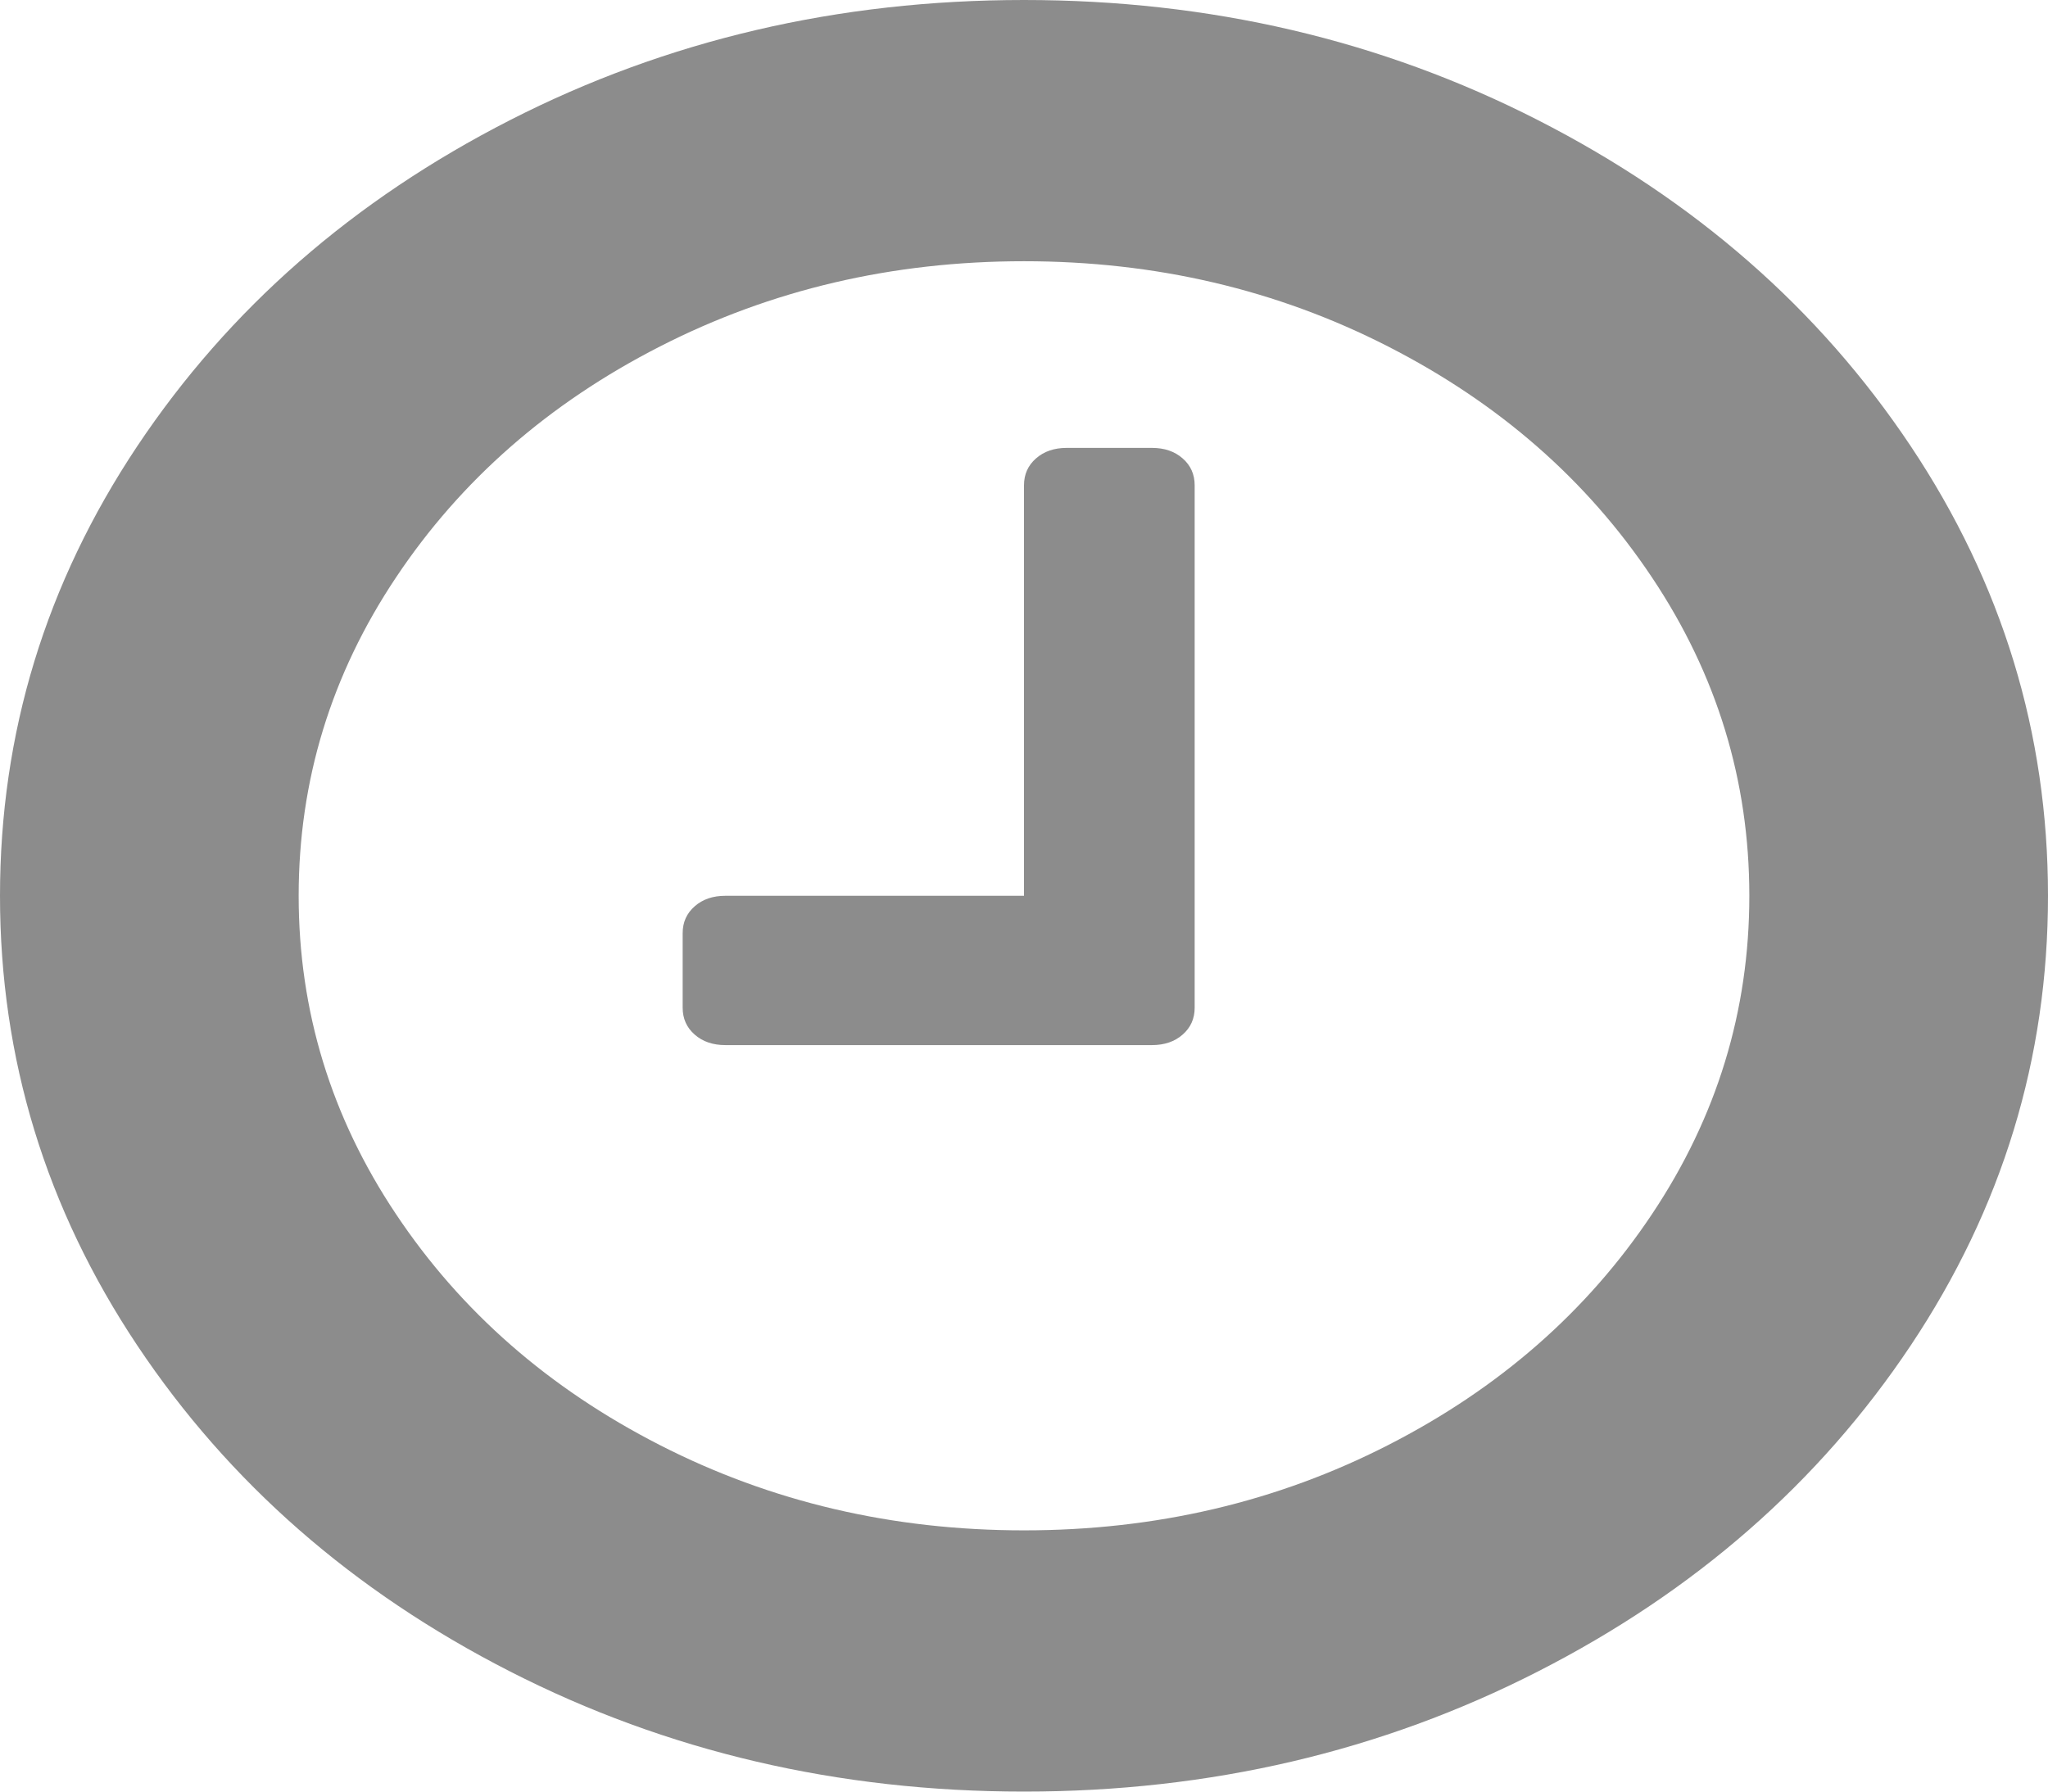
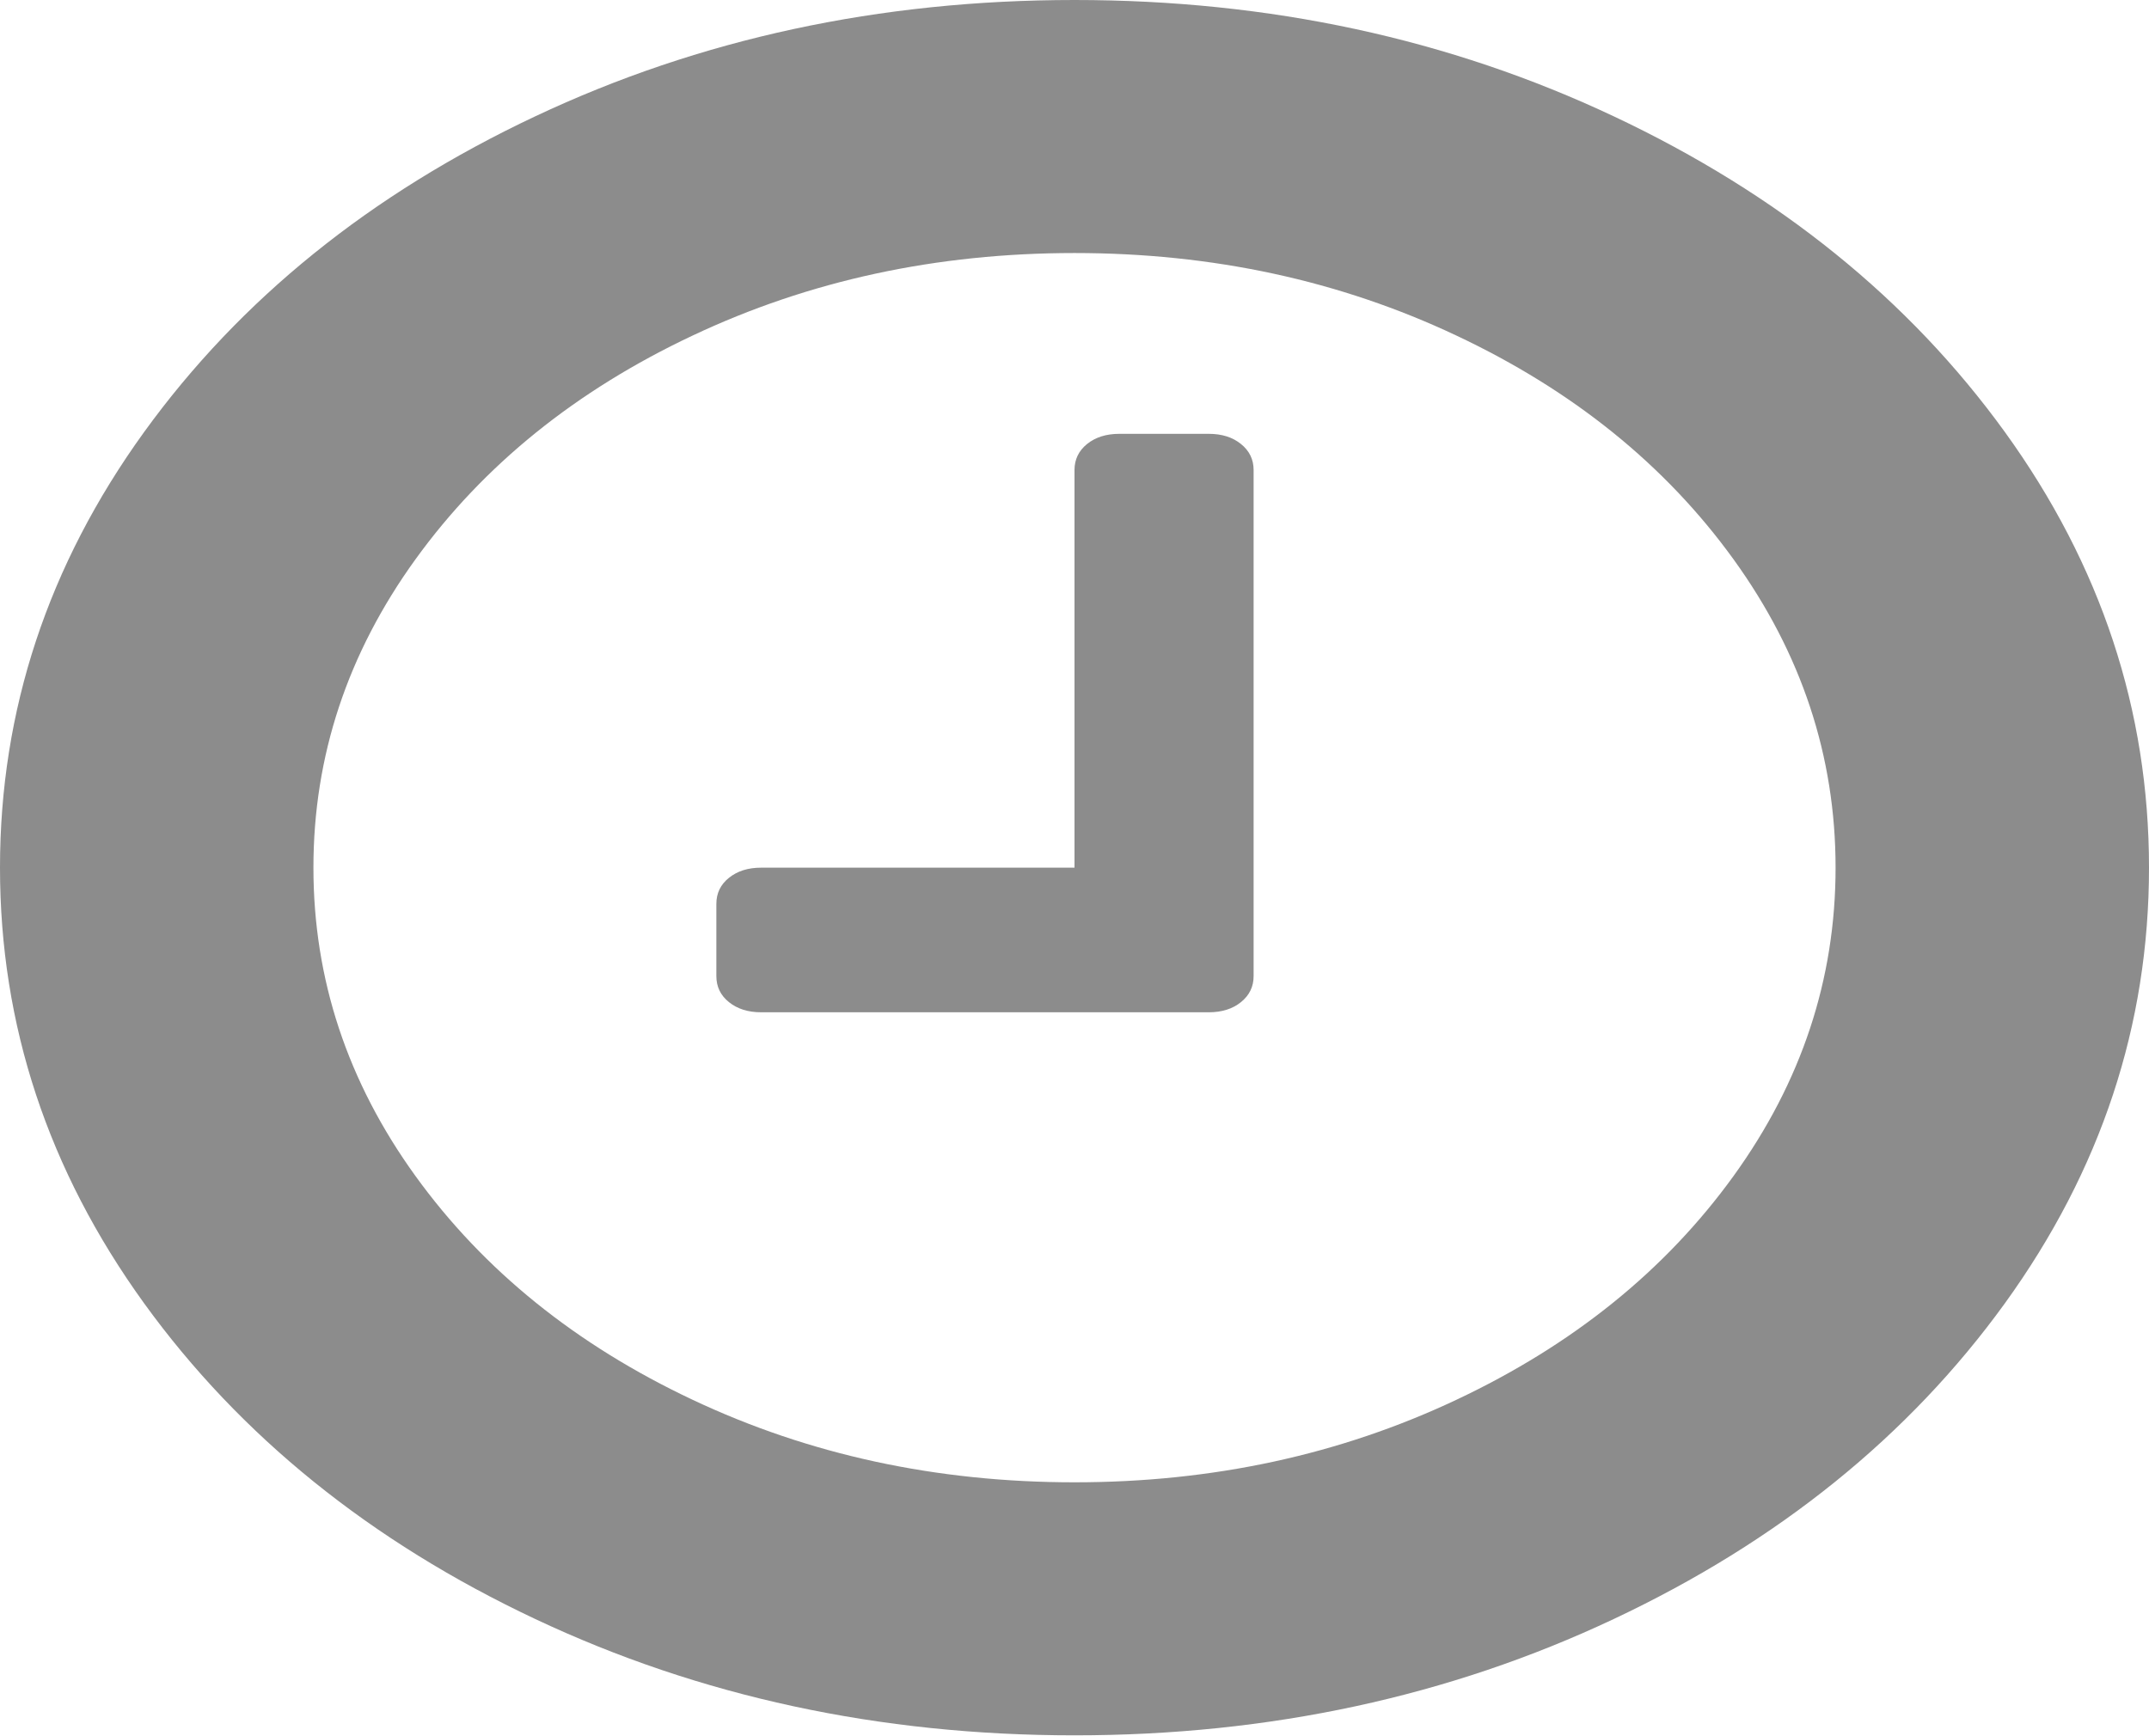
- <svg xmlns="http://www.w3.org/2000/svg" version="1.1" width="24px" height="21px">
-   <g transform="matrix(1 0 0 1 -226 -383 )">
-     <path d="M 13.859 5.373  C 13.953 5.455  14 5.56  14 5.688  L 14 11.812  C 14 11.94  13.953 12.045  13.859 12.127  C 13.766 12.209  13.646 12.25  13.5 12.25  L 8.5 12.25  C 8.354 12.25  8.234 12.209  8.141 12.127  C 8.047 12.045  8 11.94  8 11.812  L 8 10.938  C 8 10.81  8.047 10.705  8.141 10.623  C 8.234 10.541  8.354 10.5  8.5 10.5  L 12 10.5  L 12 5.688  C 12 5.56  12.047 5.455  12.141 5.373  C 12.234 5.291  12.354 5.25  12.5 5.25  L 13.5 5.25  C 13.646 5.25  13.766 5.291  13.859 5.373  Z M 19.359 14.232  C 20.12 13.093  20.5 11.849  20.5 10.5  C 20.5 9.151  20.12 7.907  19.359 6.768  C 18.599 5.628  17.568 4.726  16.266 4.061  C 14.964 3.395  13.542 3.062  12 3.062  C 10.458 3.062  9.036 3.395  7.734 4.061  C 6.432 4.726  5.401 5.628  4.641 6.768  C 3.88 7.907  3.5 9.151  3.5 10.5  C 3.5 11.849  3.88 13.093  4.641 14.232  C 5.401 15.372  6.432 16.274  7.734 16.939  C 9.036 17.605  10.458 17.938  12 17.938  C 13.542 17.938  14.964 17.605  16.266 16.939  C 17.568 16.274  18.599 15.372  19.359 14.232  Z M 22.391 5.229  C 23.464 6.838  24 8.595  24 10.5  C 24 12.405  23.464 14.162  22.391 15.771  C 21.318 17.379  19.862 18.653  18.023 19.592  C 16.185 20.531  14.177 21  12 21  C 9.823 21  7.815 20.531  5.977 19.592  C 4.138 18.653  2.682 17.379  1.609 15.771  C 0.536 14.162  0 12.405  0 10.5  C 0 8.595  0.536 6.838  1.609 5.229  C 2.682 3.621  4.138 2.347  5.977 1.408  C 7.815 0.469  9.823 0  12 0  C 14.177 0  16.185 0.469  18.023 1.408  C 19.862 2.347  21.318 3.621  22.391 5.229  Z " fill-rule="nonzero" fill="#8c8c8c" stroke="none" transform="matrix(1 0 0 1 226 383 )" />
+ <svg xmlns="http://www.w3.org/2000/svg" version="1.1" width="26px" height="21px">
+   <g transform="matrix(1 0 0 1 -238 -383 )">
+     <path d="M 15.014 5.373  C 15.116 5.455  15.167 5.56  15.167 5.688  L 15.167 11.812  C 15.167 11.94  15.116 12.045  15.014 12.127  C 14.913 12.209  14.783 12.25  14.625 12.25  L 9.208 12.25  C 9.05 12.25  8.921 12.209  8.819 12.127  C 8.717 12.045  8.667 11.94  8.667 11.812  L 8.667 10.938  C 8.667 10.81  8.717 10.705  8.819 10.623  C 8.921 10.541  9.05 10.5  9.208 10.5  L 13 10.5  L 13 5.688  C 13 5.56  13.051 5.455  13.152 5.373  C 13.254 5.291  13.384 5.25  13.542 5.25  L 14.625 5.25  C 14.783 5.25  14.913 5.291  15.014 5.373  Z M 20.973 14.232  C 21.796 13.093  22.208 11.849  22.208 10.5  C 22.208 9.151  21.796 7.907  20.973 6.768  C 20.149 5.628  19.032 4.726  17.621 4.061  C 16.211 3.395  14.67 3.062  13 3.062  C 11.33 3.062  9.789 3.395  8.379 4.061  C 6.968 4.726  5.851 5.628  5.027 6.768  C 4.204 7.907  3.792 9.151  3.792 10.5  C 3.792 11.849  4.204 13.093  5.027 14.232  C 5.851 15.372  6.968 16.274  8.379 16.939  C 9.789 17.605  11.33 17.938  13 17.938  C 14.67 17.938  16.211 17.605  17.621 16.939  C 19.032 16.274  20.149 15.372  20.973 14.232  Z M 24.257 5.229  C 25.419 6.838  26 8.595  26 10.5  C 26 12.405  25.419 14.162  24.257 15.771  C 23.094 17.379  21.517 18.653  19.525 19.592  C 17.534 20.531  15.359 21  13 21  C 10.641 21  8.466 20.531  6.475 19.592  C 4.483 18.653  2.906 17.379  1.743 15.771  C 0.581 14.162  0 12.405  0 10.5  C 0 8.595  0.581 6.838  1.743 5.229  C 2.906 3.621  4.483 2.347  6.475 1.408  C 8.466 0.469  10.641 0  13 0  C 15.359 0  17.534 0.469  19.525 1.408  C 21.517 2.347  23.094 3.621  24.257 5.229  Z " fill-rule="nonzero" fill="#8c8c8c" stroke="none" transform="matrix(1 0 0 1 238 383 )" />
  </g>
</svg>
